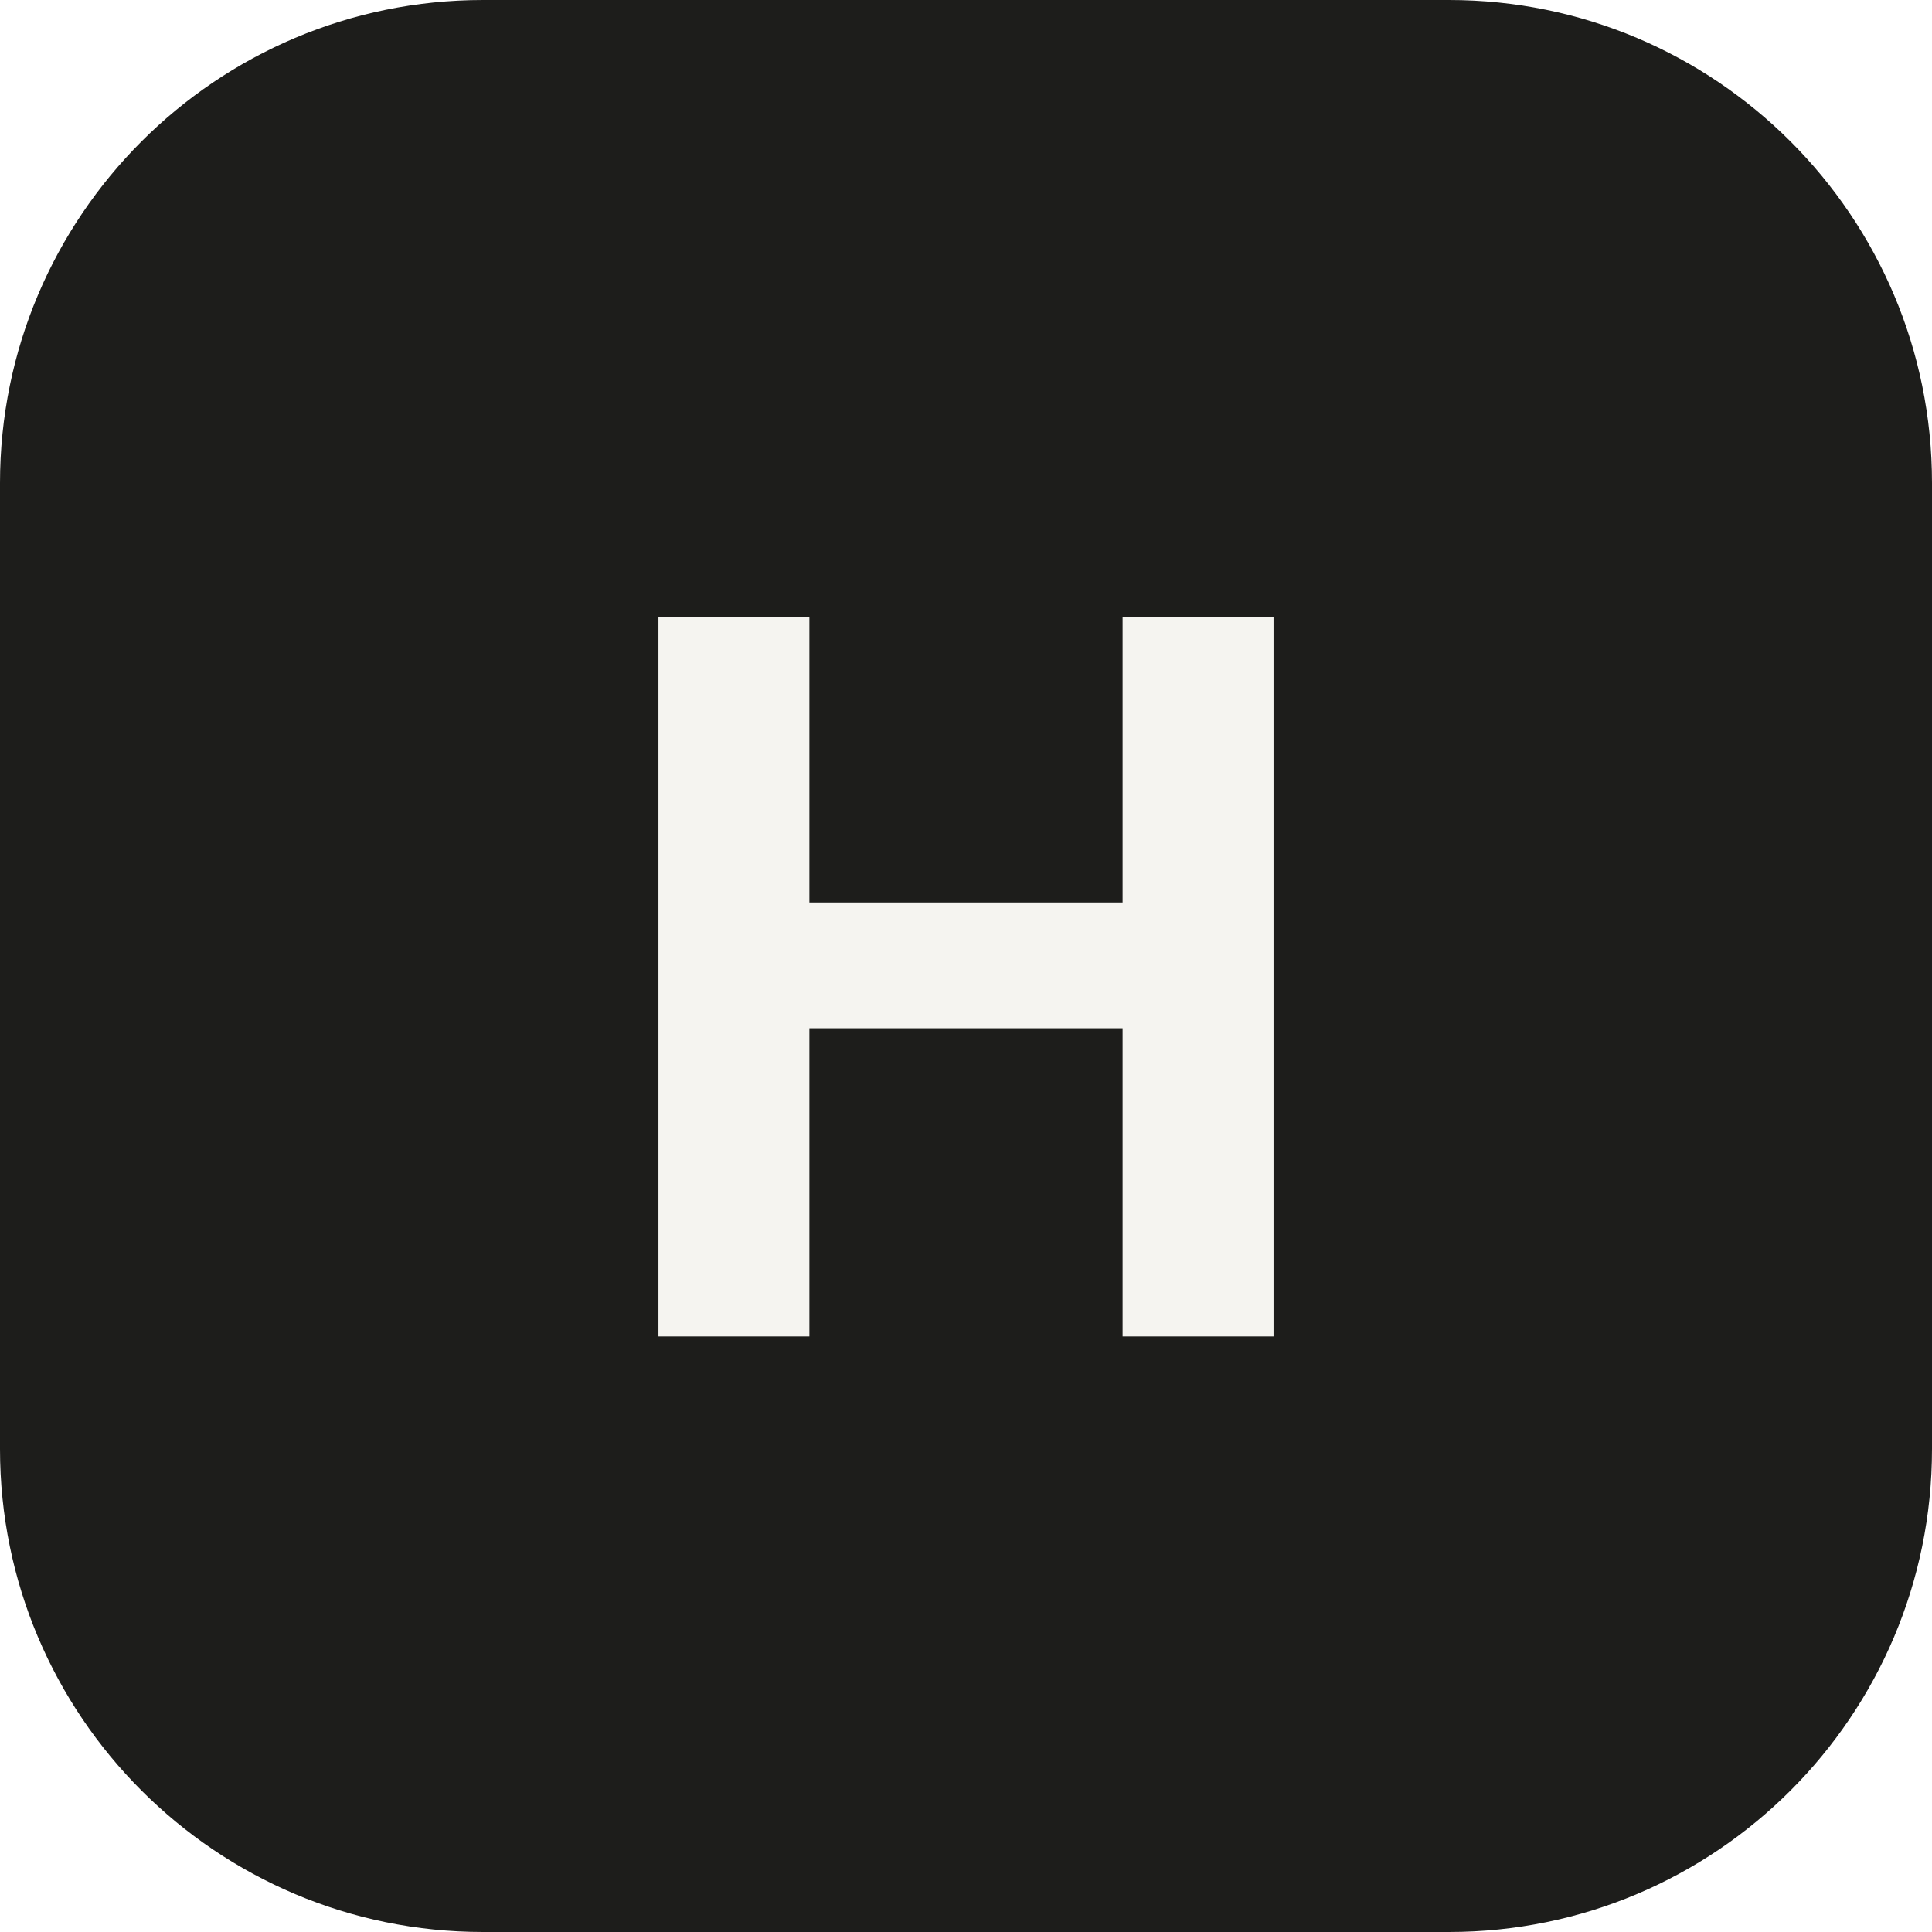
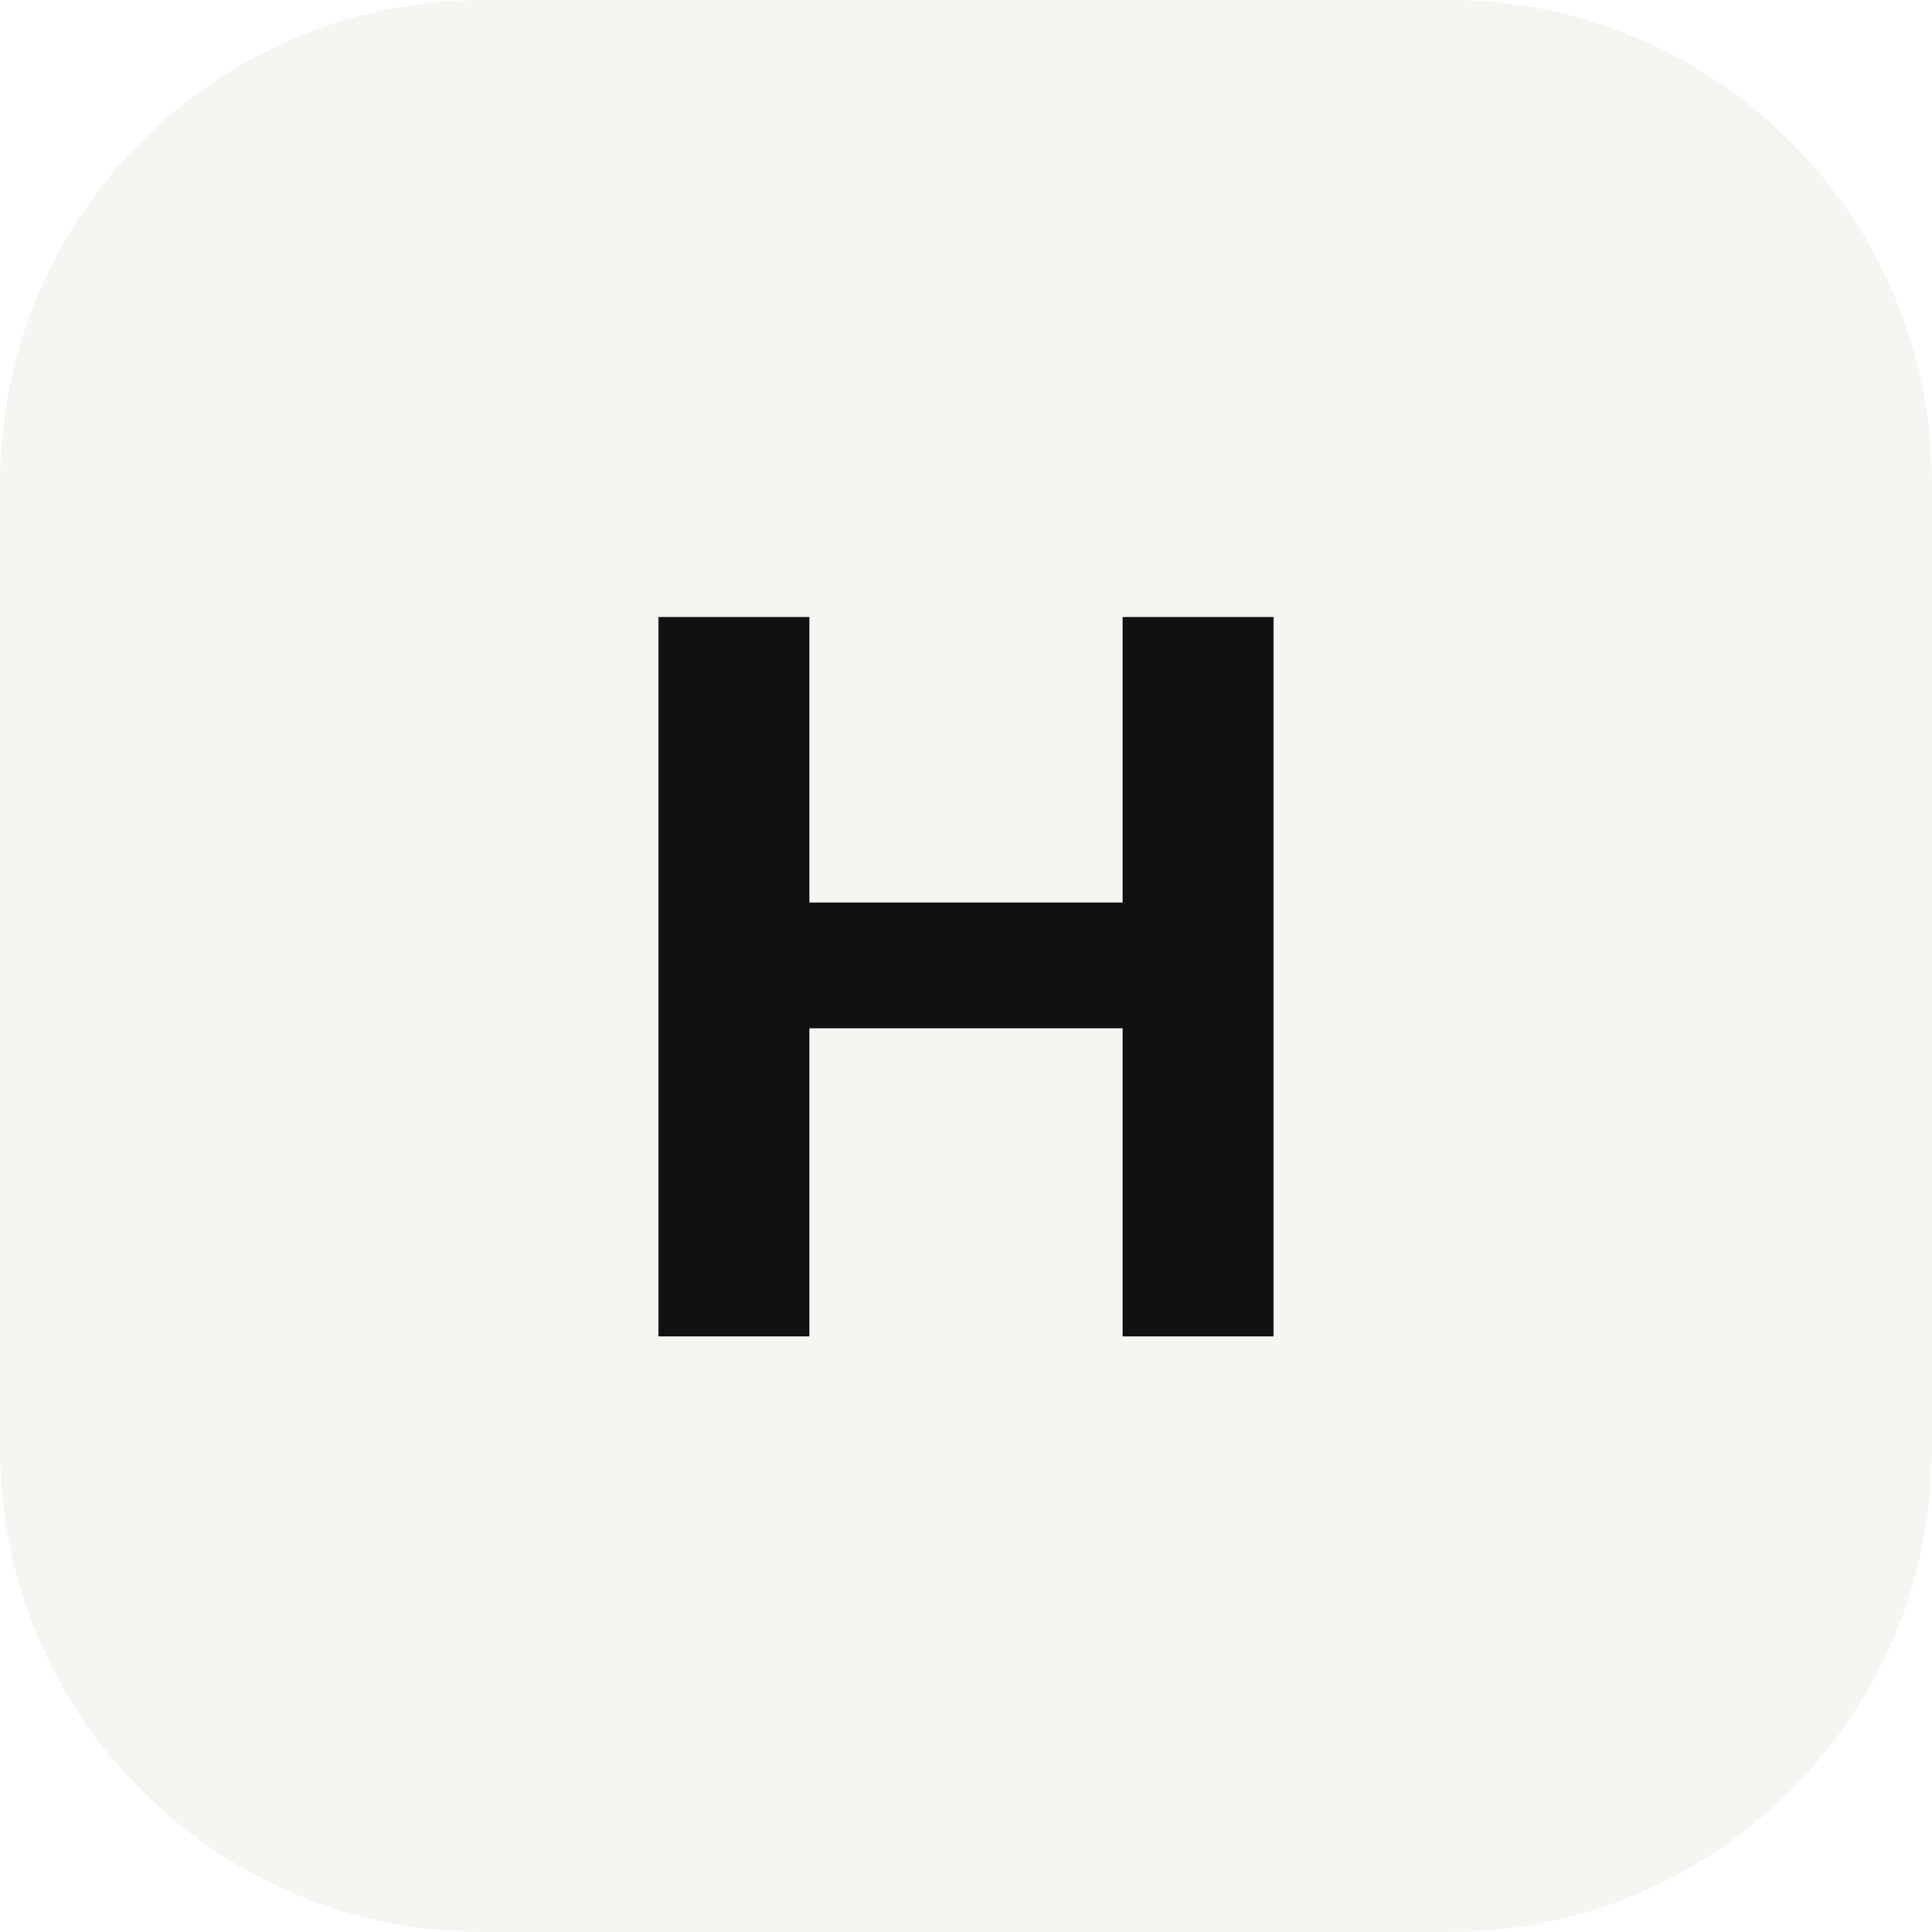
<svg xmlns="http://www.w3.org/2000/svg" viewBox="0 0 24 24" role="img">
-   <rect width="24" height="24" rx="6" fill="#1d1d1b" />
-   <text x="12" y="16.6" text-anchor="middle" font-family="Sora,Arial,sans-serif" font-weight="700" font-size="13" fill="#f5f4f0">H</text>
+   <rect width="24" height="24" rx="6" fill="#f5f5f2" />
+   <text x="12" y="16.6" text-anchor="middle" font-family="Sora,Arial,sans-serif" font-weight="700" font-size="13" fill="#111113">H</text>
</svg>
